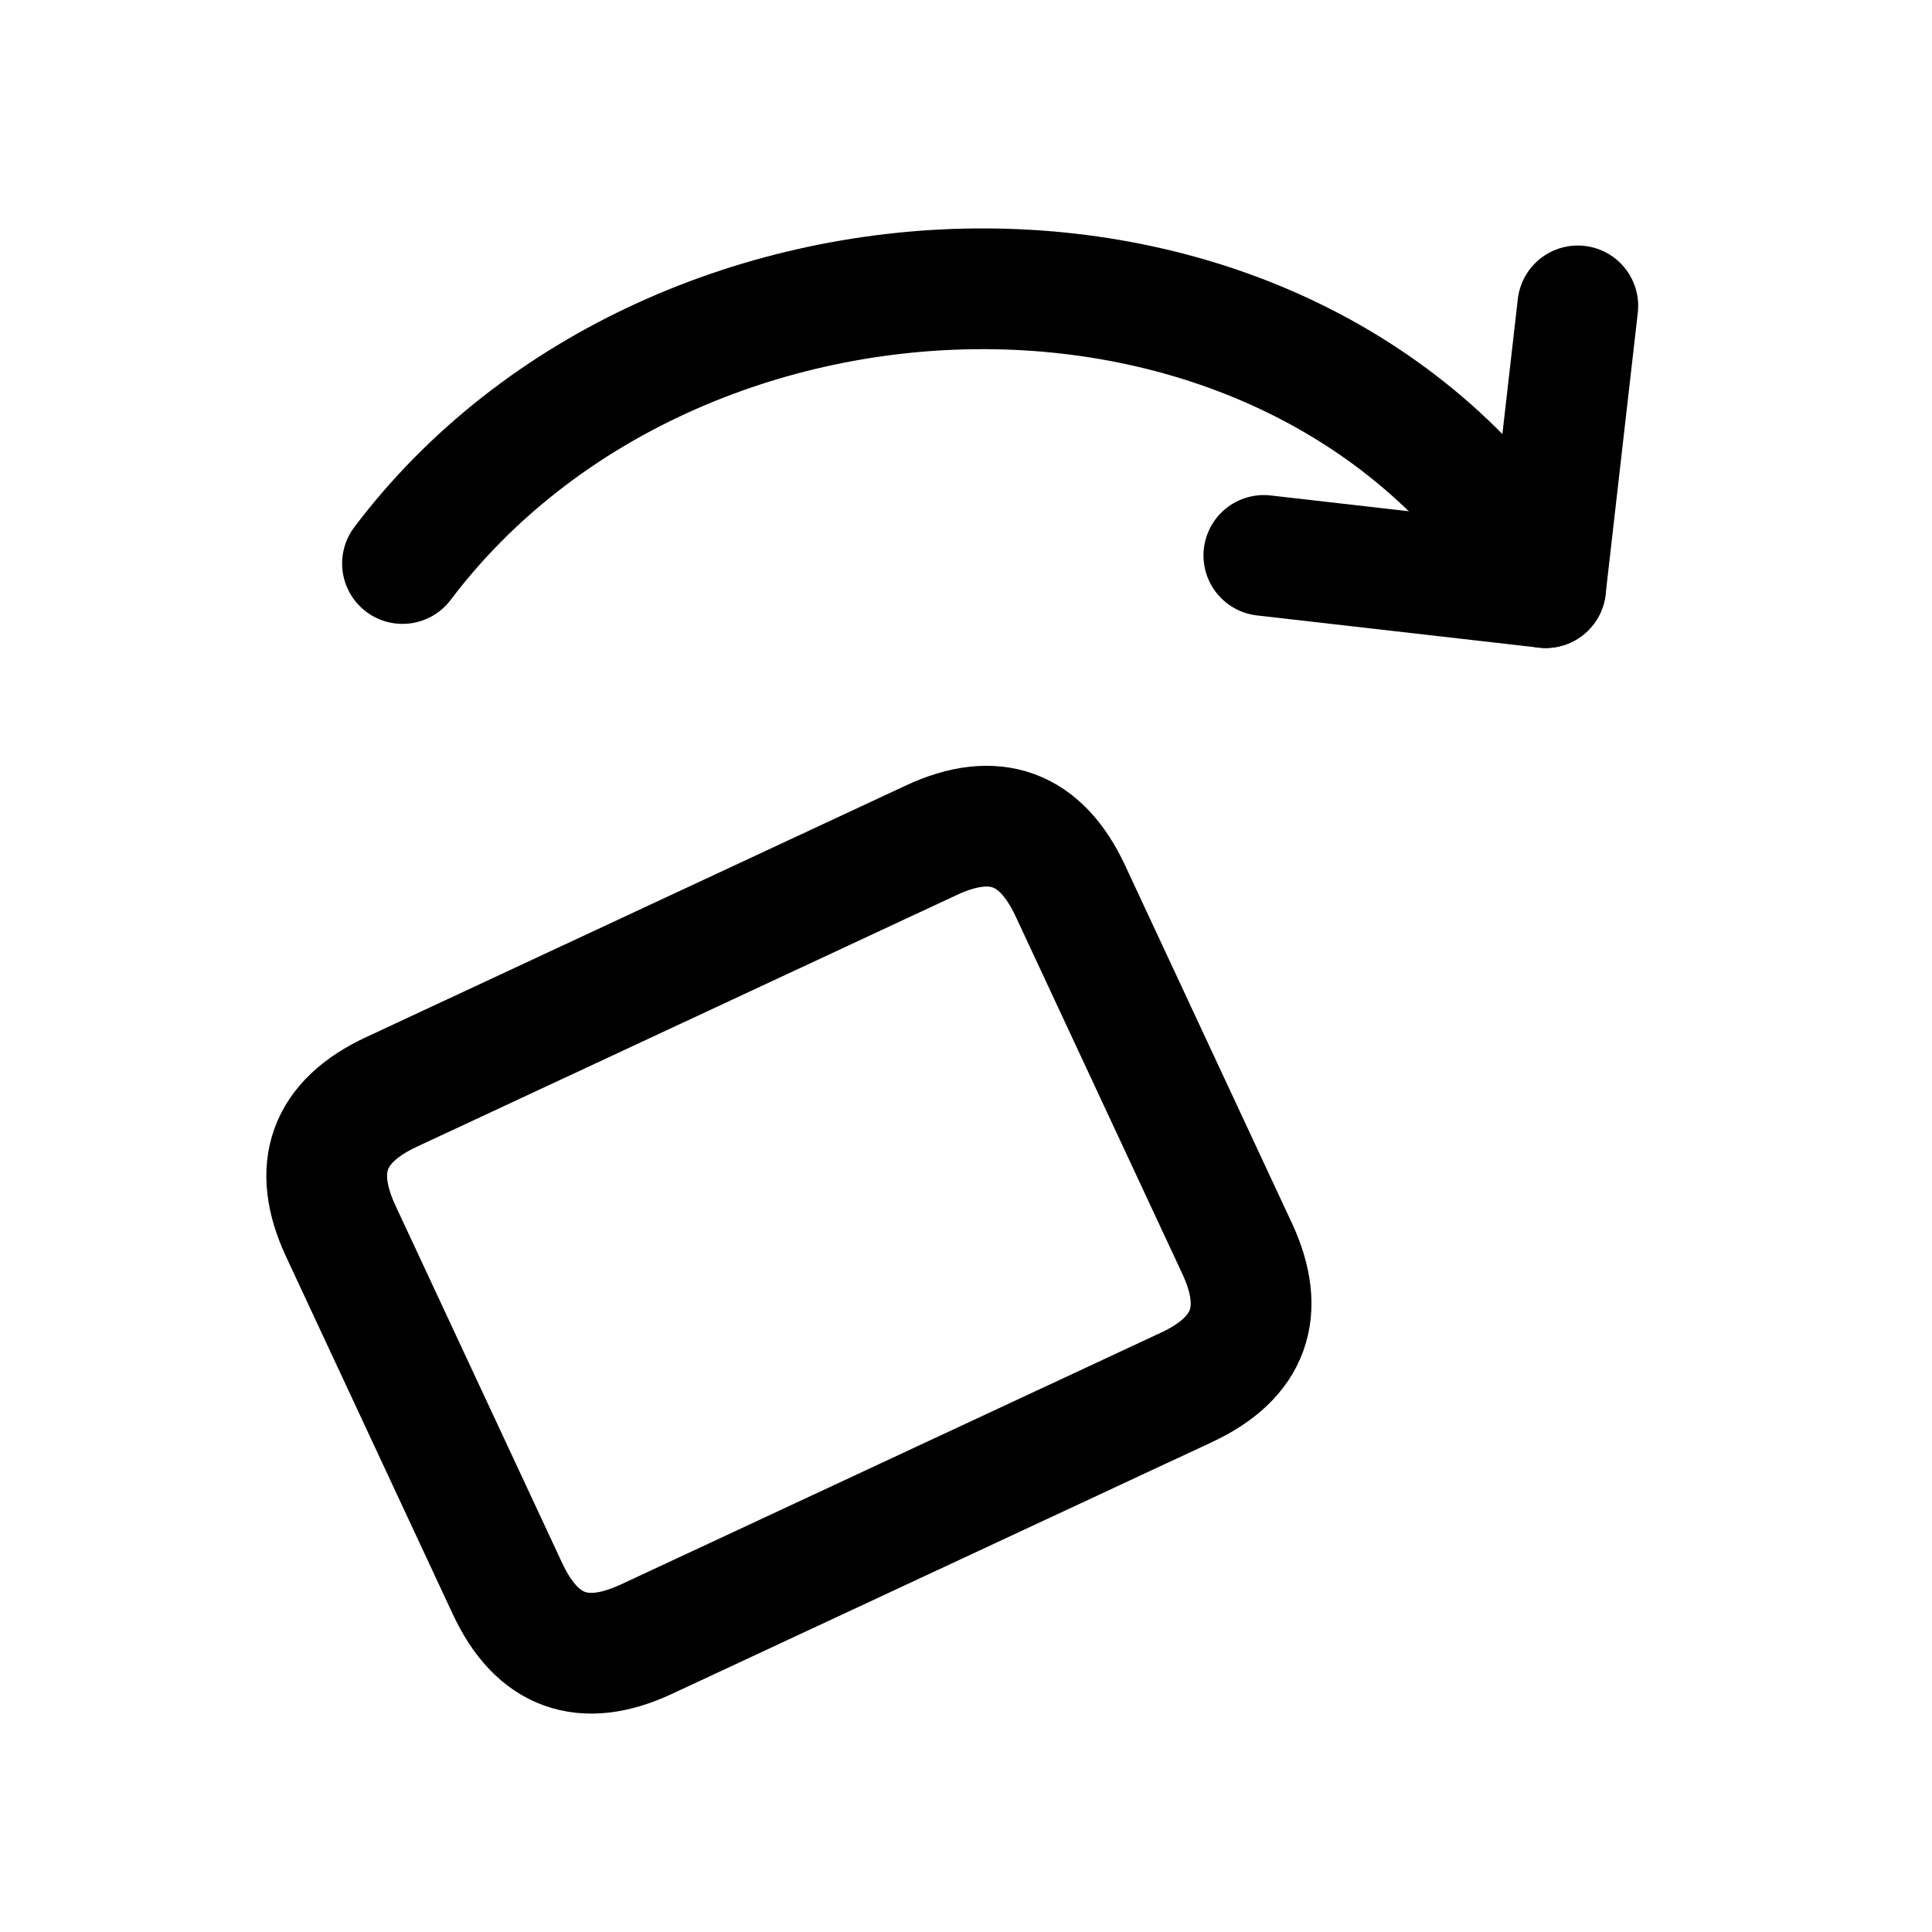
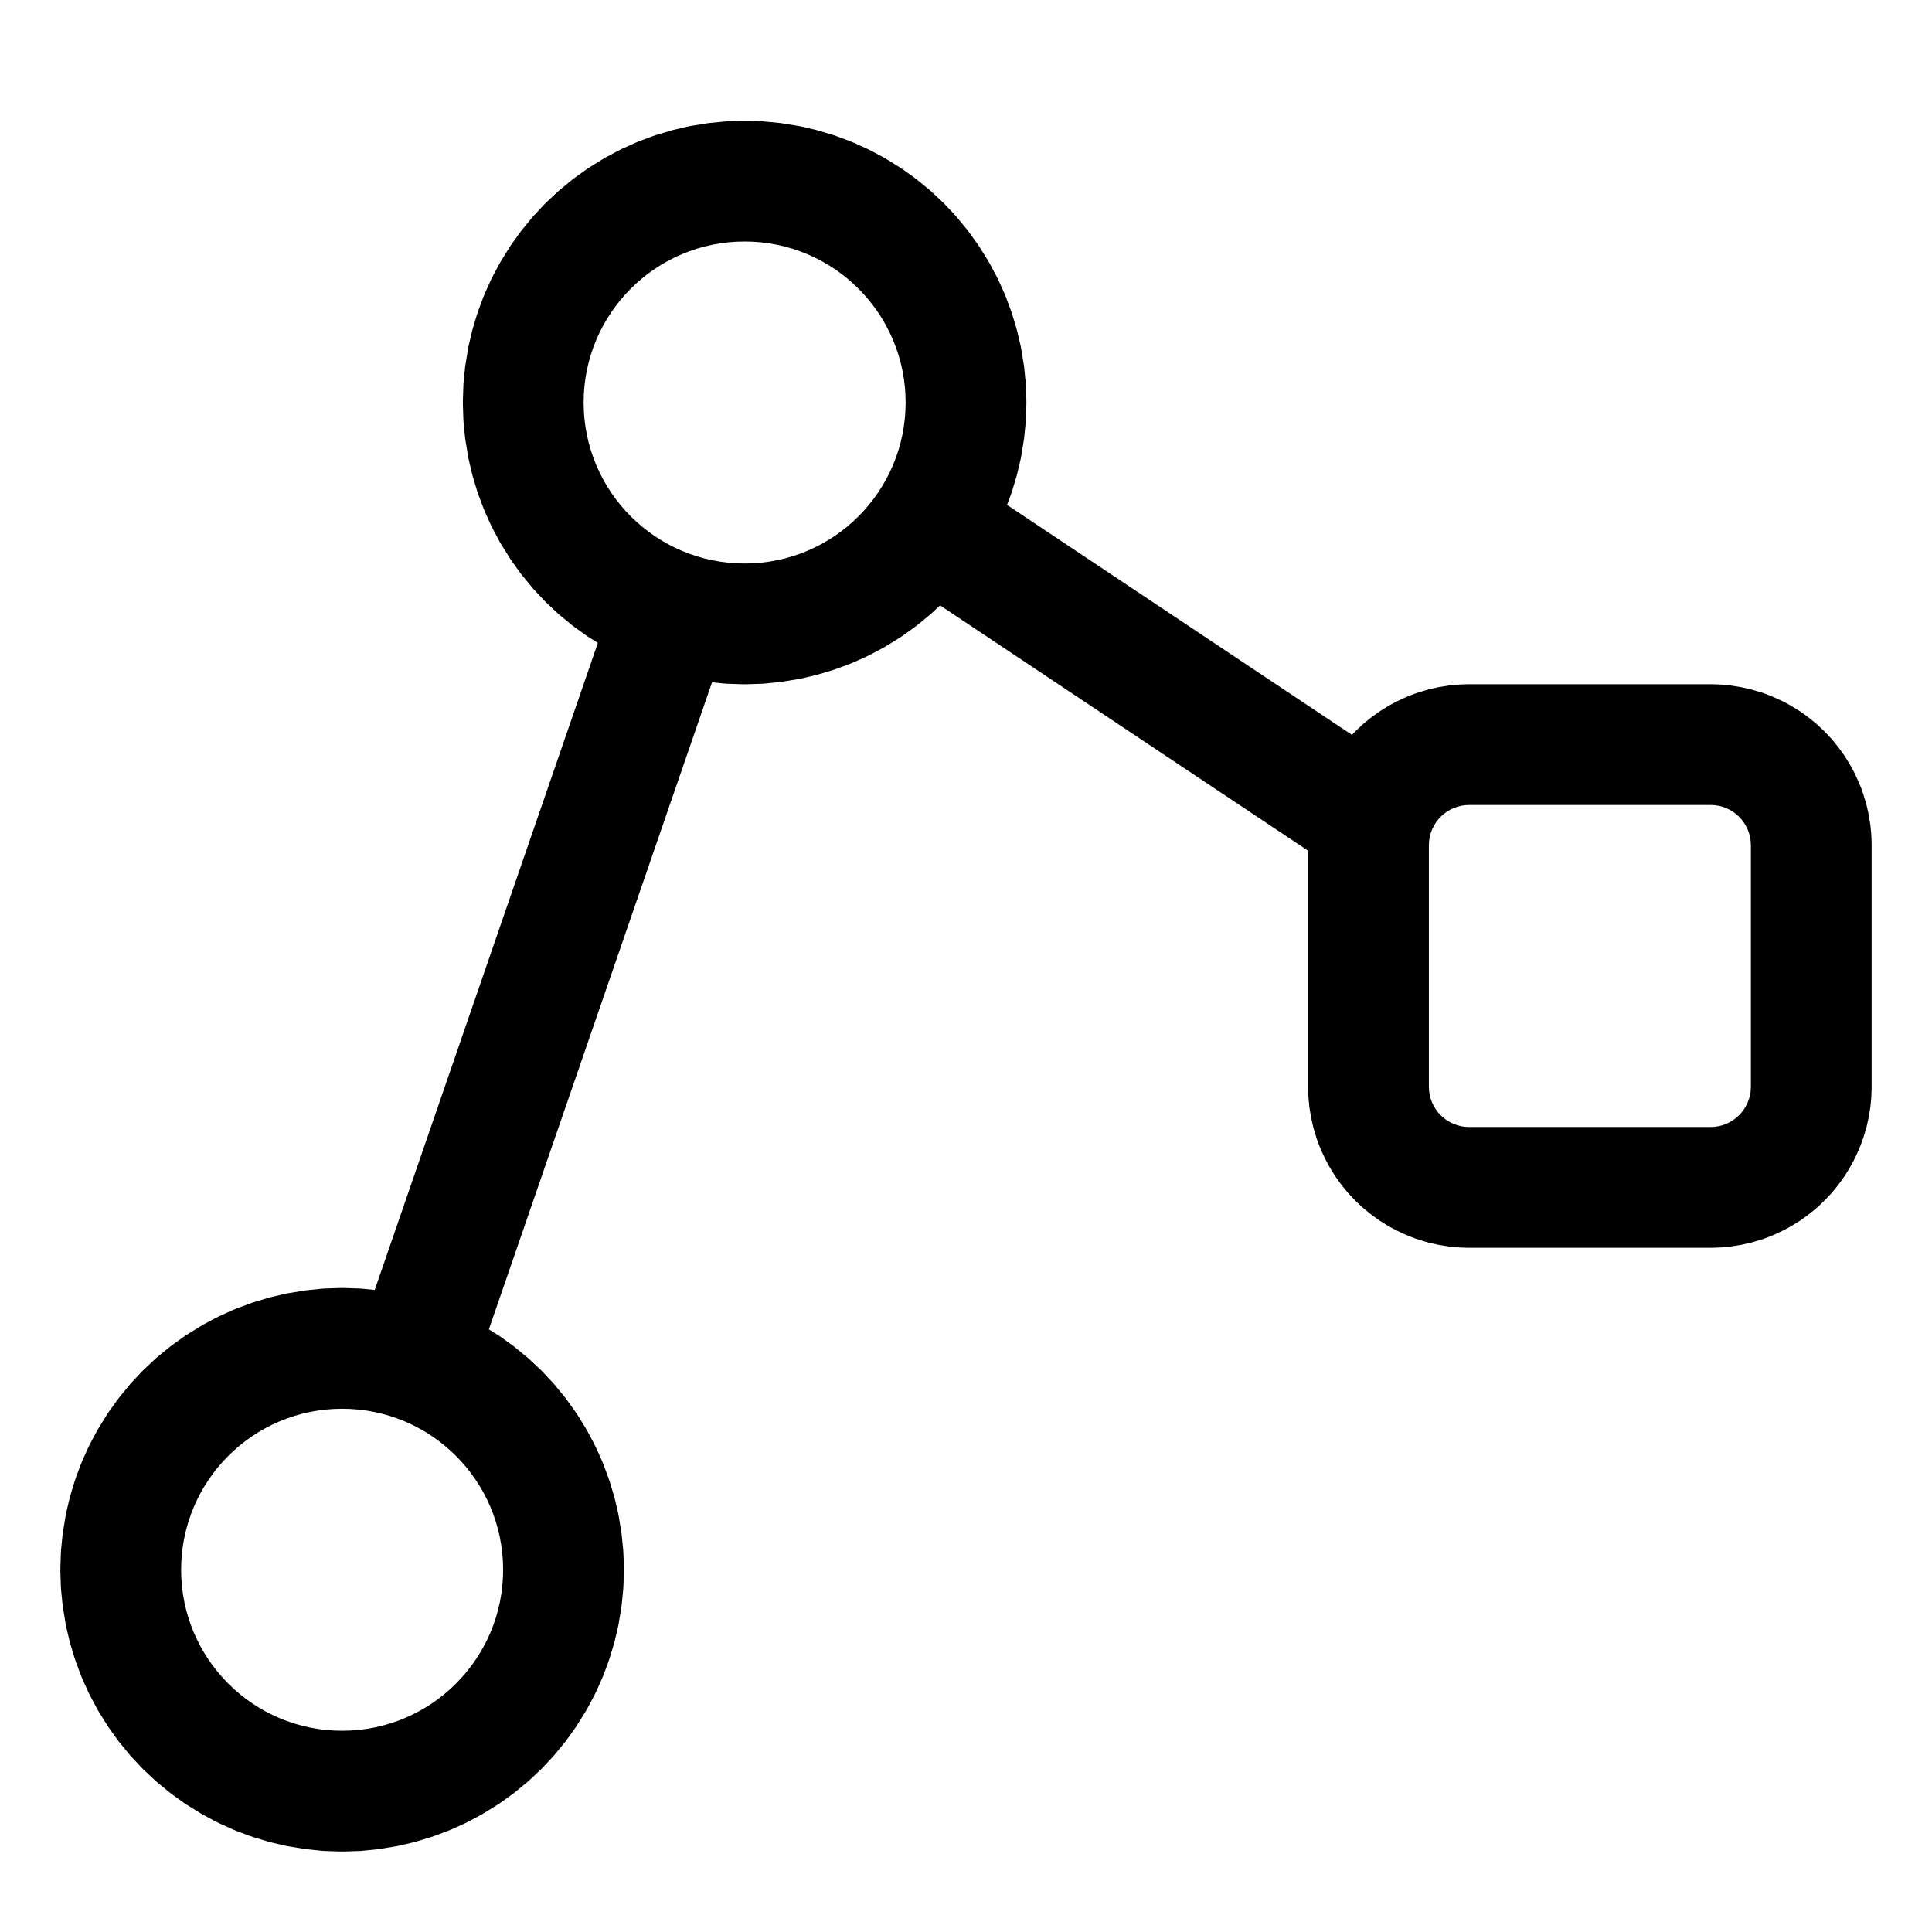
- <svg viewBox="0 0 24 24" fill="none" stroke="currentColor" stroke-width="1.5" stroke-linecap="round" stroke-linejoin="round">
-   <path d="M4.862 13.565 11.569 10.438Q12.747 9.888 13.296 11.066L15.367 15.507Q15.916 16.686 14.738 17.235L8.031 20.362Q6.853 20.912 6.304 19.734L4.233 15.293Q3.684 14.114 4.862 13.565Z" />
-   <path d="M5 7C8.4 2.5 16.2 2.3 19.2 7.3" />
-   <path d="m15.7 6.9 3.5 .4 .4-3.5" />
+ <svg xmlns="http://www.w3.org/2000/svg" viewBox="0 0 24 24" fill="none" stroke="currentColor" stroke-width="1.5" stroke-linecap="round" stroke-linejoin="round">
+   <path fill-rule="evenodd" d="M6.073 16.514L6.174 16.577L6.204 16.596L6.215 16.604L6.361 16.709L6.387 16.728L6.4 16.739L6.539 16.853L6.561 16.871L6.576 16.885L6.707 17.008L6.725 17.025L6.742 17.043L6.865 17.174L6.879 17.189L6.897 17.211L7.011 17.35L7.022 17.363L7.041 17.389L7.146 17.535L7.154 17.546L7.173 17.576L7.268 17.729L7.273 17.737L7.293 17.771L7.378 17.93L7.38 17.935L7.4 17.974L7.474 18.138L7.475 18.14L7.492 18.182L7.493 18.183L7.556 18.352L7.57 18.393L7.572 18.398L7.624 18.571L7.635 18.609L7.637 18.618L7.678 18.793L7.685 18.828L7.687 18.841L7.716 19.019L7.721 19.051L7.723 19.068L7.741 19.247L7.743 19.275L7.744 19.296L7.75 19.475L7.75 19.5L7.75 19.525L7.744 19.704L7.743 19.725L7.741 19.753L7.723 19.932L7.721 19.949L7.716 19.981L7.687 20.159L7.685 20.172L7.678 20.207L7.637 20.382L7.635 20.391L7.624 20.429L7.572 20.602L7.57 20.607L7.556 20.648L7.493 20.817L7.492 20.818L7.475 20.86L7.474 20.862L7.4 21.026L7.38 21.065L7.378 21.07L7.293 21.229L7.273 21.263L7.268 21.271L7.173 21.424L7.154 21.454L7.146 21.465L7.041 21.611L7.022 21.637L7.011 21.65L6.897 21.789L6.879 21.811L6.865 21.826L6.742 21.957L6.725 21.975L6.707 21.992L6.576 22.115L6.561 22.129L6.539 22.147L6.4 22.261L6.387 22.272L6.361 22.291L6.215 22.396L6.204 22.404L6.174 22.423L6.021 22.518L6.013 22.523L5.979 22.543L5.82 22.628L5.815 22.63L5.776 22.65L5.612 22.724L5.61 22.725L5.568 22.742L5.567 22.743L5.398 22.806L5.357 22.82L5.352 22.822L5.179 22.874L5.141 22.885L5.132 22.887L4.957 22.928L4.922 22.935L4.909 22.937L4.731 22.966L4.699 22.971L4.682 22.973L4.503 22.991L4.475 22.993L4.454 22.994L4.275 23L4.25 23L4.225 23L4.046 22.994L4.025 22.993L3.997 22.991L3.818 22.973L3.801 22.971L3.769 22.966L3.591 22.937L3.578 22.935L3.543 22.928L3.368 22.887L3.359 22.885L3.321 22.874L3.148 22.822L3.143 22.82L3.102 22.806L2.933 22.743L2.932 22.742L2.89 22.725L2.888 22.724L2.724 22.65L2.685 22.63L2.68 22.628L2.521 22.543L2.487 22.523L2.479 22.518L2.326 22.423L2.296 22.404L2.285 22.396L2.139 22.291L2.113 22.272L2.1 22.261L1.961 22.147L1.939 22.129L1.924 22.115L1.793 21.992L1.775 21.975L1.758 21.957L1.635 21.826L1.621 21.811L1.603 21.789L1.489 21.65L1.478 21.637L1.459 21.611L1.354 21.465L1.346 21.454L1.327 21.424L1.232 21.271L1.227 21.263L1.207 21.229L1.122 21.07L1.12 21.065L1.1 21.026L1.026 20.862L1.025 20.86L1.008 20.818L1.007 20.817L0.944 20.648L0.93 20.607L0.928 20.602L0.876 20.429L0.865 20.391L0.863 20.382L0.822 20.207L0.815 20.172L0.813 20.159L0.784 19.981L0.779 19.949L0.777 19.932L0.759 19.753L0.757 19.725L0.756 19.704L0.75 19.525L0.75 19.5L0.75 19.475L0.756 19.296L0.757 19.275L0.759 19.247L0.777 19.068L0.779 19.051L0.784 19.019L0.813 18.841L0.815 18.828L0.822 18.793L0.863 18.618L0.865 18.609L0.876 18.571L0.928 18.398L0.93 18.393L0.944 18.352L1.007 18.183L1.008 18.182L1.025 18.14L1.026 18.138L1.1 17.974L1.12 17.935L1.122 17.93L1.207 17.771L1.227 17.737L1.232 17.729L1.327 17.576L1.346 17.546L1.354 17.535L1.459 17.389L1.478 17.363L1.489 17.35L1.603 17.211L1.621 17.189L1.635 17.174L1.758 17.043L1.775 17.025L1.793 17.008L1.924 16.885L1.939 16.871L1.961 16.853L2.1 16.739L2.113 16.728L2.139 16.709L2.285 16.604L2.296 16.596L2.326 16.577L2.479 16.482L2.487 16.477L2.521 16.457L2.68 16.372L2.685 16.37L2.724 16.35L2.888 16.276L2.89 16.275L2.932 16.258L2.933 16.257L3.102 16.194L3.143 16.18L3.148 16.178L3.321 16.126L3.359 16.115L3.368 16.113L3.543 16.072L3.578 16.065L3.591 16.063L3.769 16.034L3.801 16.029L3.818 16.027L3.997 16.009L4.025 16.007L4.046 16.006L4.225 16L4.25 16L4.275 16L4.454 16.006L4.475 16.007L4.503 16.009L4.655 16.024L7.427 7.986L7.326 7.923L7.296 7.904L7.285 7.896L7.139 7.791L7.113 7.772L7.1 7.761L6.961 7.647L6.939 7.629L6.924 7.615L6.793 7.492L6.775 7.475L6.758 7.457L6.635 7.326L6.621 7.311L6.603 7.289L6.489 7.15L6.478 7.137L6.459 7.111L6.354 6.965L6.346 6.954L6.327 6.924L6.232 6.771L6.227 6.763L6.207 6.729L6.122 6.57L6.12 6.565L6.1 6.526L6.026 6.362L6.025 6.36L6.008 6.318L6.007 6.317L5.944 6.148L5.93 6.107L5.928 6.102L5.876 5.929L5.865 5.891L5.863 5.882L5.822 5.707L5.815 5.672L5.813 5.659L5.784 5.481L5.779 5.449L5.777 5.432L5.759 5.253L5.757 5.225L5.756 5.204L5.75 5.025L5.75 5L5.75 4.975L5.756 4.796L5.757 4.775L5.759 4.747L5.777 4.568L5.779 4.551L5.784 4.519L5.813 4.341L5.815 4.328L5.822 4.293L5.863 4.118L5.865 4.109L5.876 4.071L5.928 3.898L5.93 3.893L5.944 3.852L6.007 3.683L6.008 3.682L6.025 3.64L6.026 3.638L6.1 3.474L6.12 3.435L6.122 3.43L6.207 3.271L6.227 3.237L6.232 3.229L6.327 3.076L6.346 3.046L6.354 3.035L6.459 2.889L6.478 2.863L6.489 2.85L6.603 2.711L6.621 2.689L6.635 2.674L6.758 2.543L6.775 2.525L6.793 2.508L6.924 2.385L6.939 2.371L6.961 2.353L7.1 2.239L7.113 2.228L7.139 2.209L7.285 2.104L7.296 2.096L7.326 2.077L7.479 1.982L7.487 1.977L7.521 1.957L7.68 1.872L7.685 1.87L7.724 1.85L7.888 1.776L7.89 1.775L7.932 1.758L7.933 1.757L8.102 1.694L8.143 1.68L8.148 1.678L8.321 1.626L8.359 1.615L8.368 1.613L8.543 1.572L8.578 1.565L8.591 1.563L8.769 1.534L8.801 1.529L8.818 1.527L8.997 1.51L9.025 1.507L9.046 1.506L9.225 1.5L9.25 1.5L9.275 1.5L9.454 1.506L9.475 1.507L9.503 1.51L9.682 1.527L9.699 1.529L9.731 1.534L9.909 1.563L9.922 1.565L9.957 1.572L10.132 1.613L10.141 1.615L10.179 1.626L10.352 1.678L10.357 1.68L10.398 1.694L10.567 1.757L10.568 1.758L10.61 1.775L10.612 1.776L10.776 1.85L10.815 1.87L10.82 1.872L10.979 1.957L11.013 1.977L11.021 1.982L11.174 2.077L11.204 2.096L11.215 2.104L11.361 2.209L11.387 2.228L11.4 2.239L11.539 2.353L11.561 2.371L11.576 2.385L11.707 2.508L11.725 2.525L11.742 2.543L11.865 2.674L11.879 2.689L11.897 2.711L12.011 2.85L12.022 2.863L12.041 2.889L12.146 3.035L12.154 3.046L12.173 3.076L12.268 3.229L12.273 3.237L12.293 3.271L12.378 3.43L12.38 3.435L12.4 3.474L12.474 3.638L12.475 3.64L12.492 3.682L12.493 3.683L12.556 3.852L12.57 3.893L12.572 3.898L12.624 4.071L12.635 4.109L12.637 4.118L12.678 4.293L12.685 4.328L12.687 4.341L12.716 4.519L12.721 4.551L12.723 4.568L12.741 4.747L12.743 4.775L12.744 4.796L12.75 4.975L12.75 5L12.75 5.025L12.744 5.204L12.743 5.225L12.741 5.253L12.723 5.432L12.721 5.449L12.716 5.481L12.687 5.659L12.685 5.672L12.678 5.707L12.637 5.882L12.635 5.891L12.624 5.929L12.572 6.102L12.57 6.107L12.556 6.148L12.51 6.272L16.795 9.129L16.819 9.103L16.836 9.086L16.853 9.069L16.913 9.013L16.928 8.999L16.95 8.98L17.013 8.929L17.027 8.918L17.052 8.899L17.119 8.851L17.129 8.843L17.159 8.824L17.229 8.781L17.237 8.776L17.271 8.756L17.344 8.717L17.349 8.715L17.388 8.696L17.462 8.662L17.464 8.661L17.506 8.644L17.507 8.643L17.584 8.614L17.625 8.6L17.63 8.599L17.709 8.575L17.747 8.564L17.756 8.562L17.836 8.544L17.871 8.536L17.884 8.534L17.965 8.521L17.996 8.516L18.013 8.514L18.095 8.506L18.123 8.504L18.144 8.503L18.225 8.5L18.25 8.5L21.25 8.5L21.275 8.5L21.356 8.503L21.377 8.504L21.405 8.506L21.487 8.514L21.504 8.516L21.535 8.521L21.616 8.534L21.629 8.536L21.664 8.544L21.744 8.562L21.753 8.564L21.791 8.575L21.87 8.599L21.875 8.6L21.916 8.614L21.993 8.643L21.994 8.644L22.036 8.661L22.038 8.662L22.112 8.696L22.151 8.715L22.156 8.717L22.229 8.756L22.263 8.776L22.271 8.781L22.341 8.824L22.371 8.843L22.381 8.851L22.448 8.899L22.473 8.918L22.487 8.929L22.55 8.98L22.572 8.999L22.587 9.013L22.647 9.069L22.664 9.086L22.681 9.103L22.737 9.163L22.751 9.178L22.77 9.2L22.821 9.263L22.832 9.277L22.851 9.302L22.899 9.369L22.907 9.379L22.926 9.409L22.969 9.479L22.974 9.487L22.994 9.521L23.033 9.594L23.035 9.599L23.054 9.638L23.088 9.712L23.089 9.714L23.106 9.756L23.107 9.757L23.136 9.834L23.15 9.875L23.151 9.88L23.175 9.959L23.186 9.997L23.188 10.006L23.206 10.086L23.214 10.121L23.216 10.134L23.229 10.215L23.234 10.246L23.236 10.263L23.244 10.345L23.246 10.373L23.247 10.394L23.25 10.475L23.25 10.5L23.25 13.5L23.25 13.525L23.247 13.606L23.246 13.627L23.244 13.655L23.236 13.737L23.234 13.754L23.229 13.785L23.216 13.866L23.214 13.879L23.206 13.914L23.188 13.994L23.186 14.003L23.175 14.041L23.151 14.12L23.15 14.125L23.136 14.166L23.107 14.243L23.106 14.244L23.089 14.286L23.088 14.288L23.054 14.362L23.035 14.401L23.033 14.406L22.994 14.479L22.974 14.513L22.969 14.521L22.926 14.591L22.907 14.621L22.899 14.631L22.851 14.698L22.832 14.723L22.821 14.737L22.77 14.8L22.751 14.822L22.737 14.837L22.681 14.897L22.664 14.914L22.647 14.931L22.587 14.987L22.572 15.001L22.55 15.02L22.487 15.071L22.473 15.082L22.448 15.101L22.381 15.149L22.371 15.157L22.341 15.176L22.271 15.219L22.263 15.224L22.229 15.244L22.156 15.283L22.151 15.285L22.112 15.304L22.038 15.338L22.036 15.339L21.994 15.356L21.993 15.357L21.916 15.386L21.875 15.4L21.87 15.401L21.791 15.425L21.753 15.436L21.744 15.438L21.664 15.456L21.629 15.464L21.616 15.466L21.535 15.479L21.504 15.484L21.487 15.486L21.405 15.494L21.377 15.496L21.356 15.497L21.275 15.5L21.25 15.5L18.25 15.5L18.225 15.5L18.144 15.497L18.123 15.496L18.095 15.494L18.013 15.486L17.996 15.484L17.965 15.479L17.884 15.466L17.871 15.464L17.836 15.456L17.756 15.438L17.747 15.436L17.709 15.425L17.63 15.401L17.625 15.4L17.584 15.386L17.507 15.357L17.506 15.356L17.464 15.339L17.462 15.338L17.388 15.304L17.349 15.285L17.344 15.283L17.271 15.244L17.237 15.224L17.229 15.219L17.159 15.176L17.129 15.157L17.119 15.149L17.052 15.101L17.027 15.082L17.013 15.071L16.95 15.02L16.928 15.001L16.913 14.987L16.853 14.931L16.836 14.914L16.819 14.897L16.763 14.837L16.749 14.822L16.73 14.8L16.679 14.737L16.668 14.723L16.649 14.698L16.601 14.631L16.593 14.621L16.574 14.591L16.531 14.521L16.526 14.513L16.506 14.479L16.467 14.406L16.465 14.401L16.446 14.362L16.412 14.288L16.411 14.286L16.394 14.244L16.393 14.243L16.364 14.166L16.35 14.125L16.349 14.12L16.325 14.041L16.314 14.003L16.312 13.994L16.294 13.914L16.286 13.879L16.284 13.866L16.271 13.785L16.266 13.754L16.264 13.737L16.256 13.655L16.254 13.627L16.253 13.606L16.25 13.525L16.25 13.5L16.25 10.568L11.678 7.52L11.576 7.615L11.561 7.629L11.539 7.647L11.4 7.761L11.387 7.772L11.361 7.791L11.215 7.896L11.204 7.904L11.174 7.923L11.021 8.018L11.013 8.023L10.979 8.043L10.82 8.128L10.815 8.13L10.776 8.15L10.612 8.224L10.61 8.225L10.568 8.242L10.567 8.243L10.398 8.306L10.357 8.32L10.352 8.322L10.179 8.374L10.141 8.385L10.132 8.387L9.957 8.428L9.922 8.435L9.909 8.437L9.731 8.466L9.699 8.471L9.682 8.473L9.503 8.491L9.475 8.493L9.454 8.494L9.275 8.5L9.25 8.5L9.225 8.5L9.046 8.494L9.025 8.493L8.997 8.491L8.845 8.476ZM2.25 19.5a2.0 2.0 0 1 0 4.0 0a2.0 2.0 0 1 0 -4.0 0ZM7.25 5a2.0 2.0 0 1 0 4.0 0a2.0 2.0 0 1 0 -4.0 0ZM18.25 10.0h3.0a0.5 0.5 0 0 1 0.5 0.5v3.0a0.5 0.5 0 0 1 -0.5 0.5h-3.0a0.5 0.5 0 0 1 -0.5 -0.5v-3.0a0.5 0.5 0 0 1 0.5 -0.5Z" fill="currentColor" stroke="none" />
</svg>
